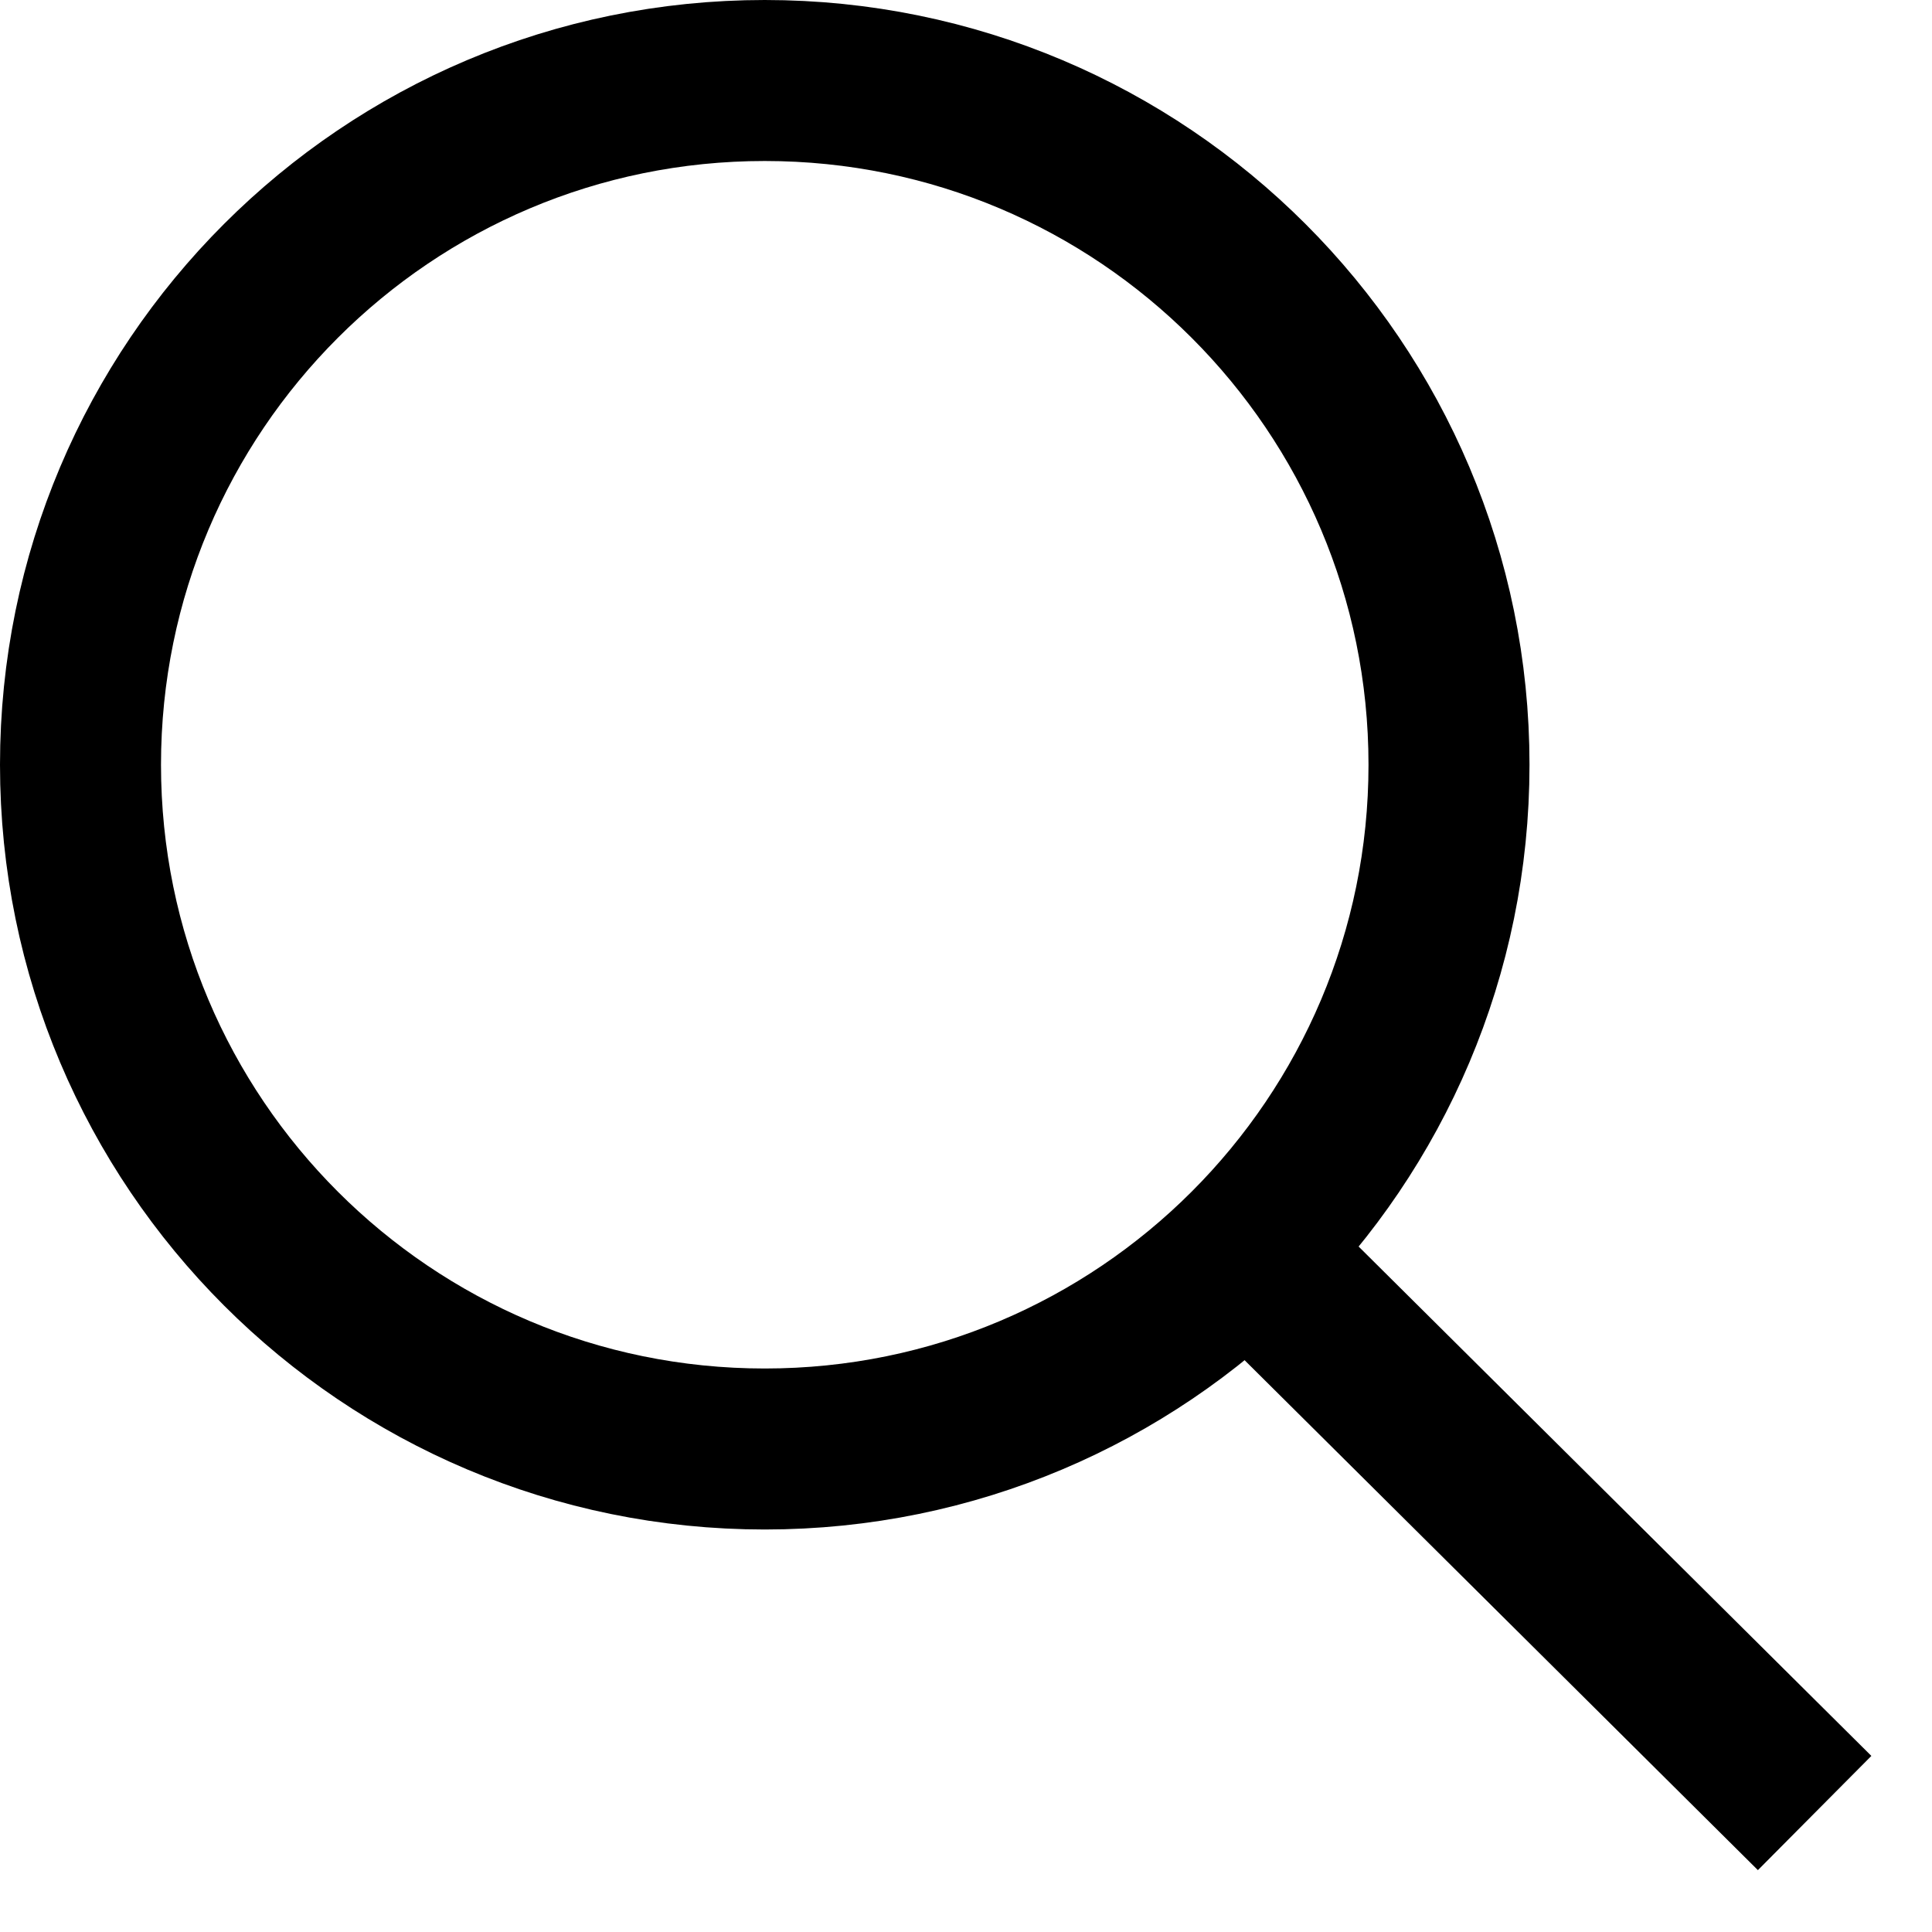
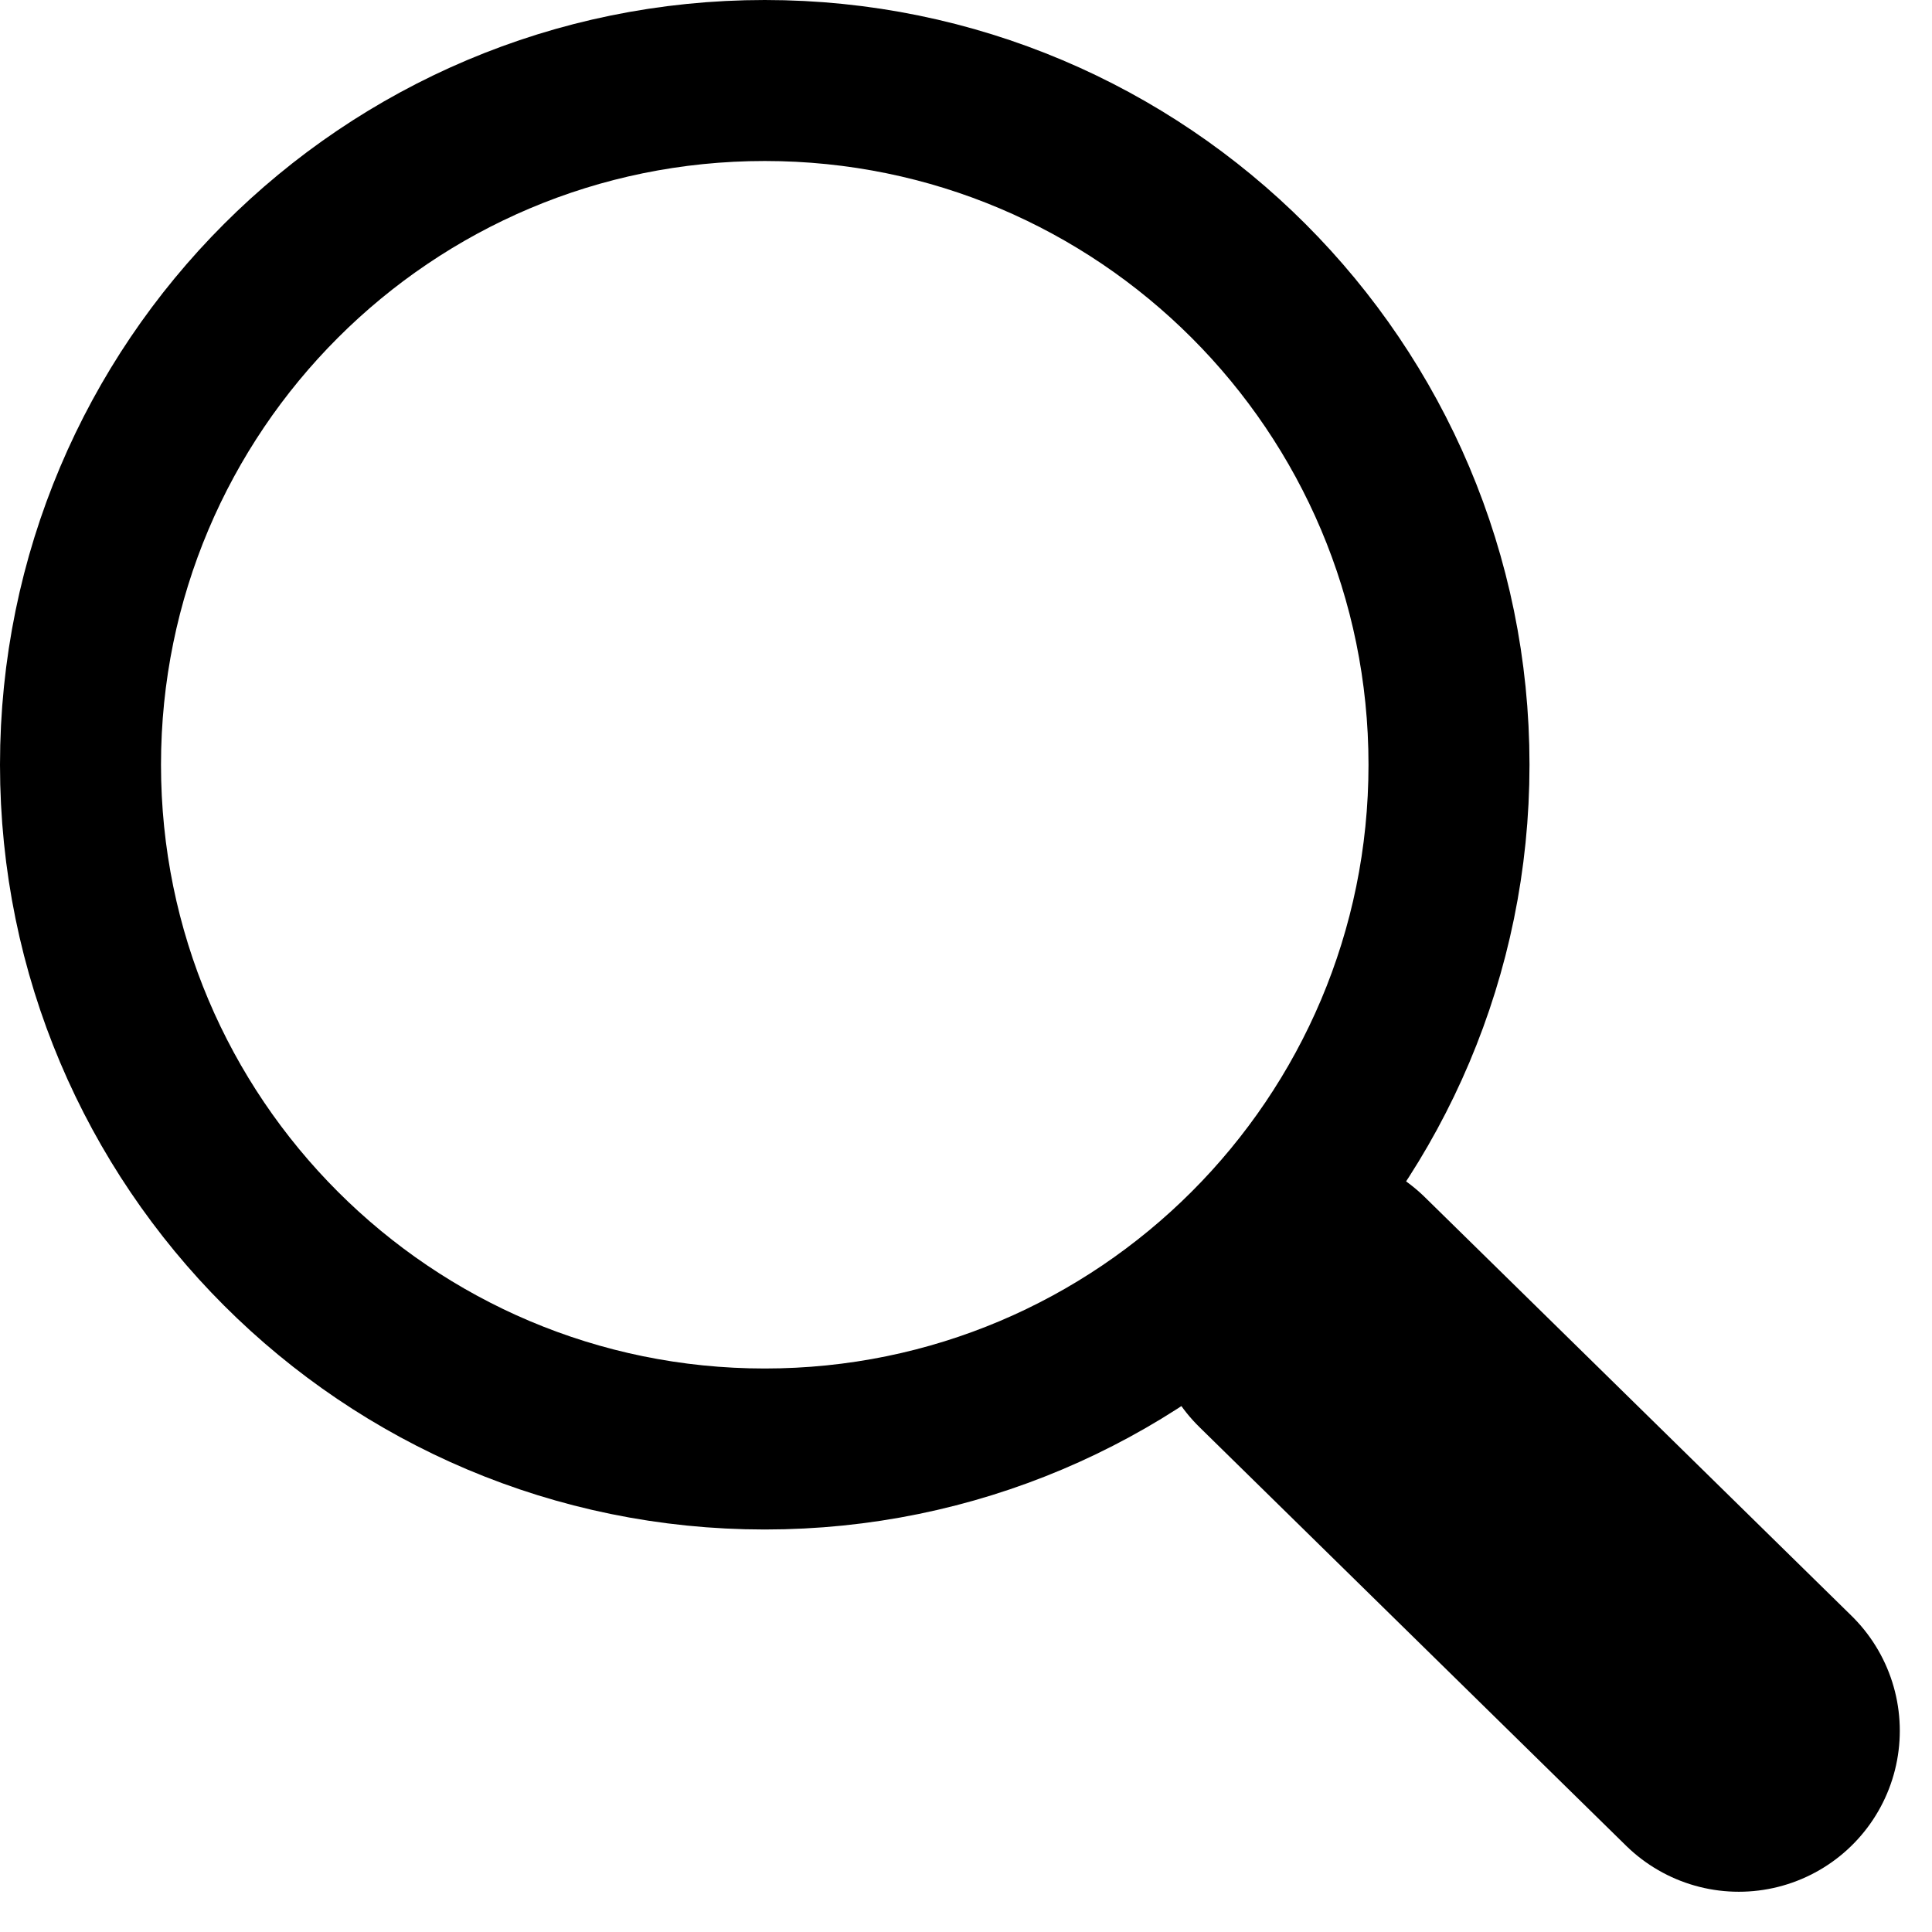
- <svg xmlns="http://www.w3.org/2000/svg" width="24" height="24" viewBox="0 0 24 24" fill="none">
-   <circle cx="9.5" cy="9.5" r="8.5" stroke="black" stroke-width="2" />
-   <path d="M16 16.023L22.542 22.522L16 16.023Z" fill="black" />
-   <path d="M16 16.023L22.542 22.522" stroke="black" stroke-width="2" />
+ <svg xmlns="http://www.w3.org/2000/svg" version="1.1" id="Layer_1" x="0px" y="0px" width="24px" height="24px" viewBox="0 0 24 24" style="enable-background:new 0 0 24 24;" xml:space="preserve">
+   <style type="text/css">
+ 	.st0{fill:none;stroke:#000000;stroke-width:2;}
+ 	.st1{fill:none;stroke:#000000;stroke-width:4;stroke-linecap:round;}
+ </style>
+   <circle class="st0" cx="9.5" cy="9.5" r="8.5" />
+   <path d="M16,16l6.5,6.5L16,16z" />
+   <path class="st1" d="M16.3,16.3l5.3,5.2" />
</svg>
